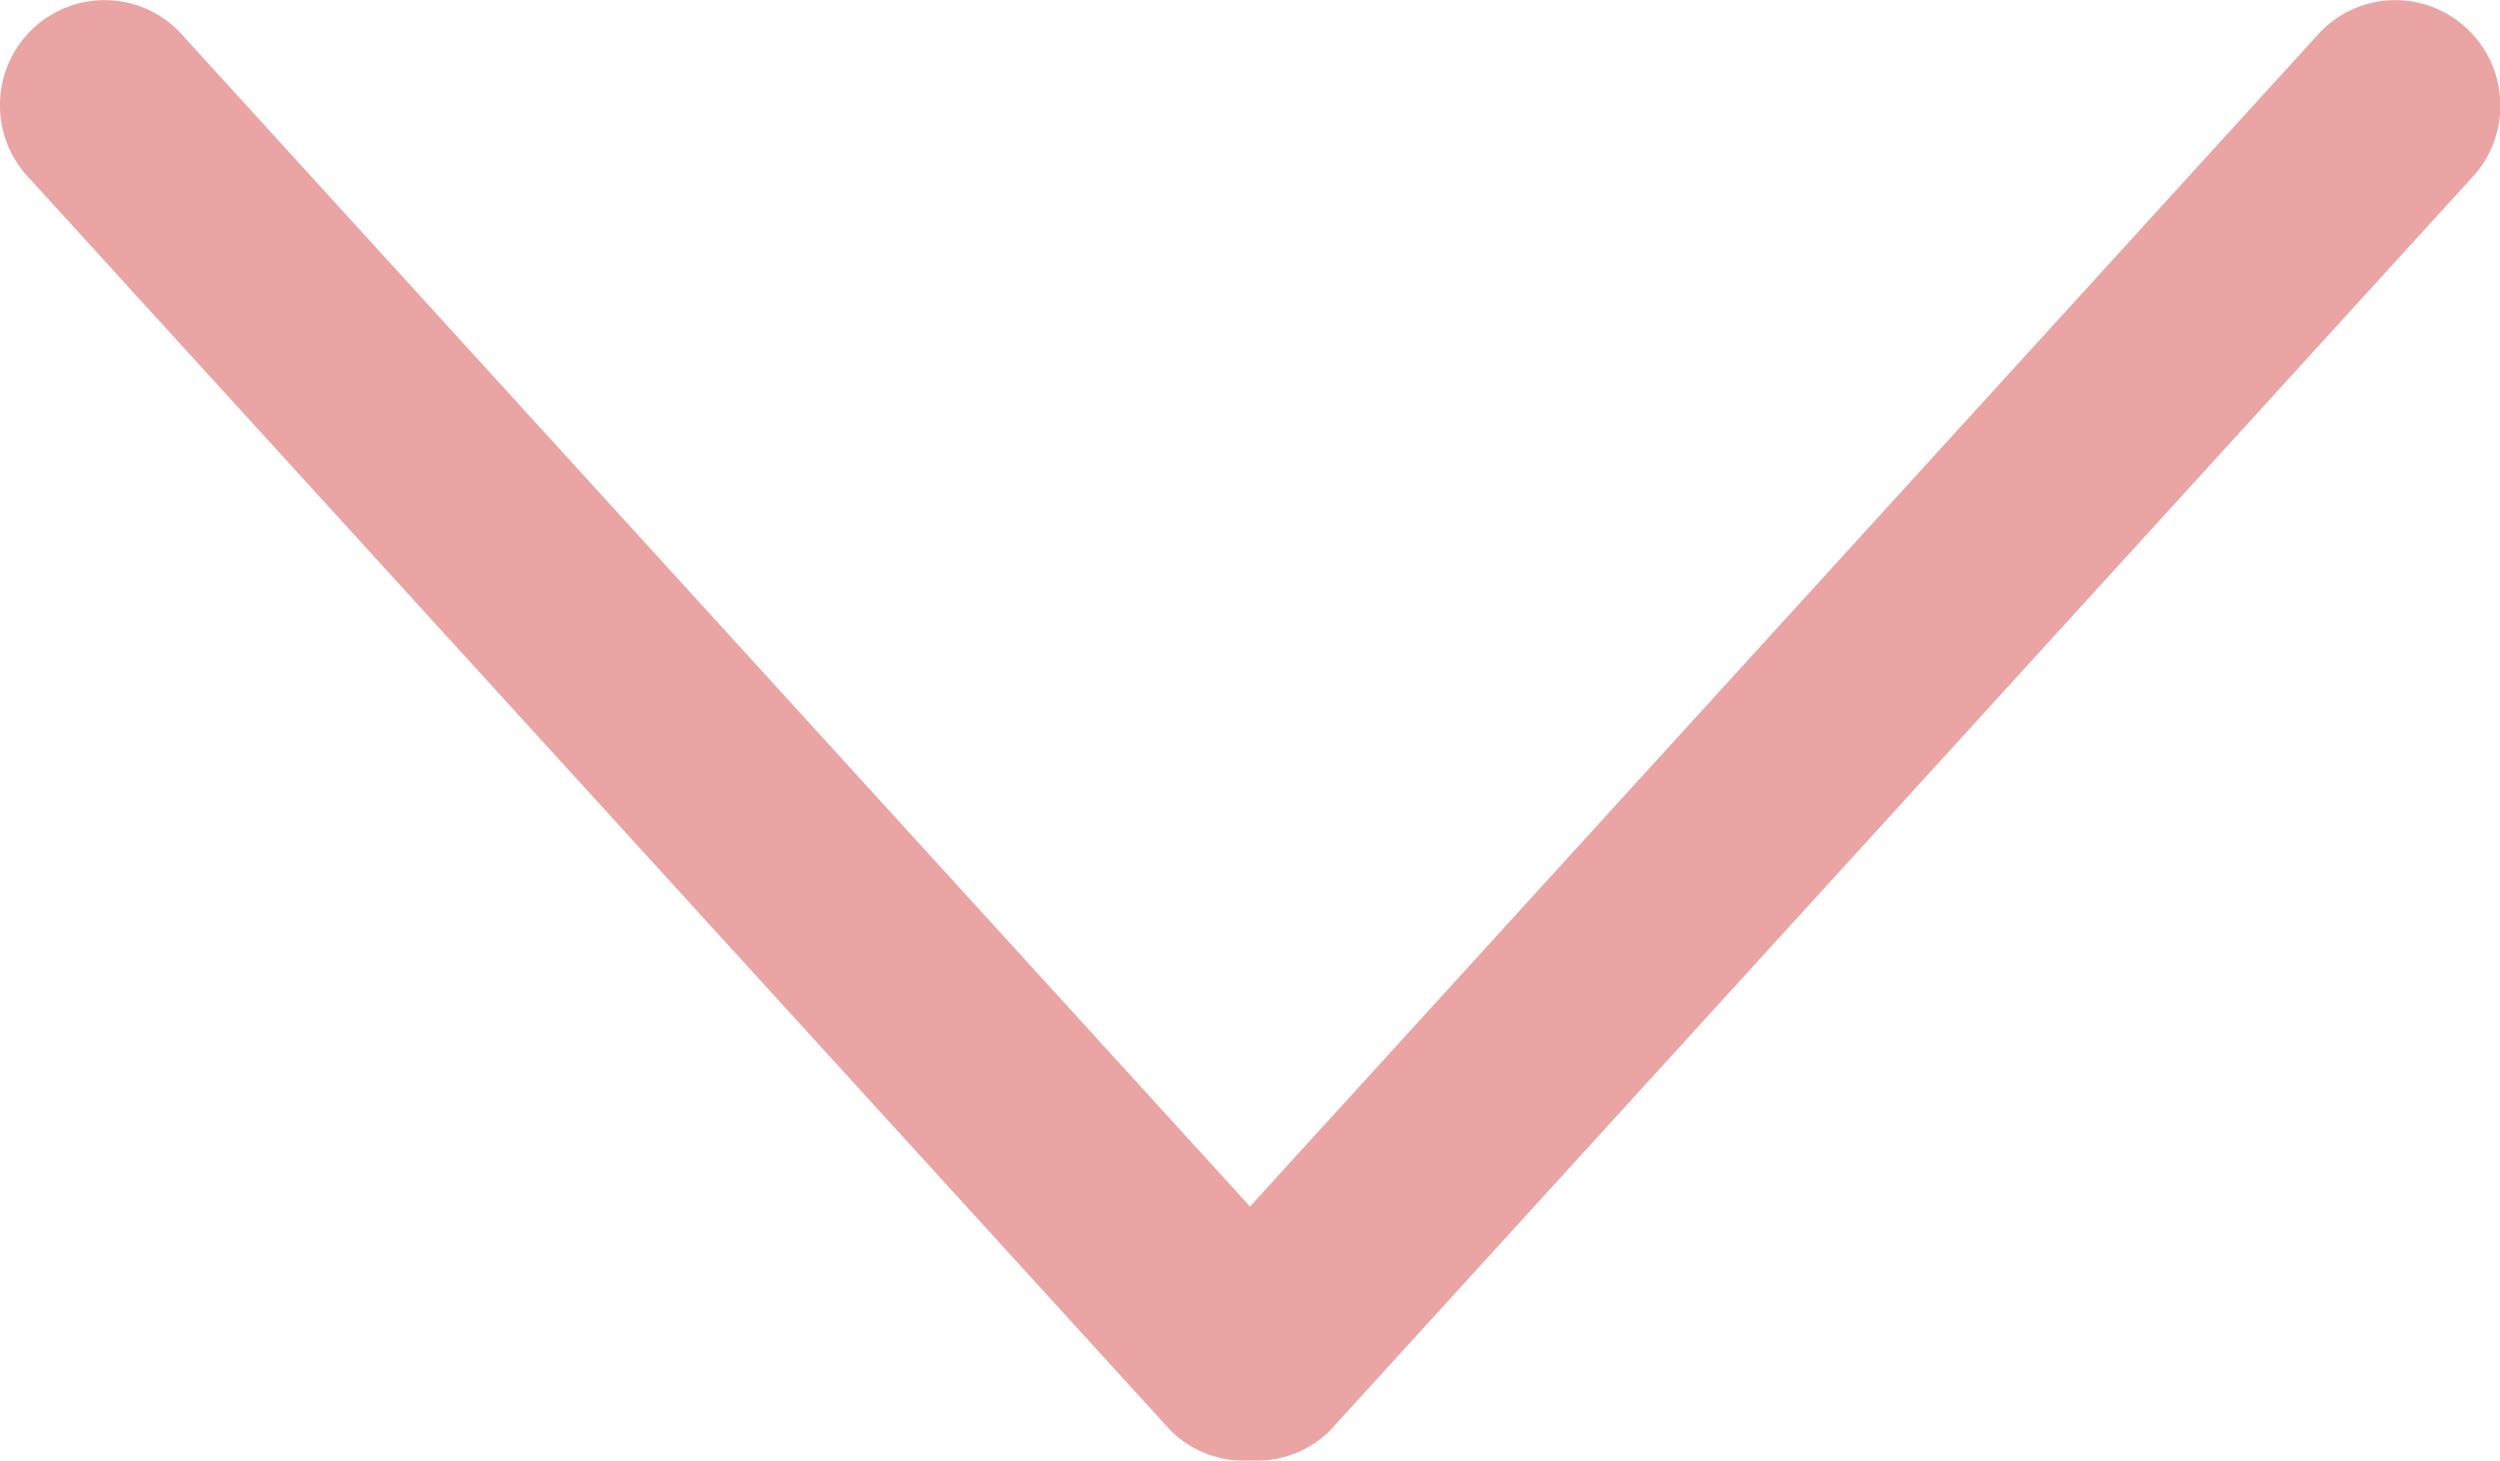
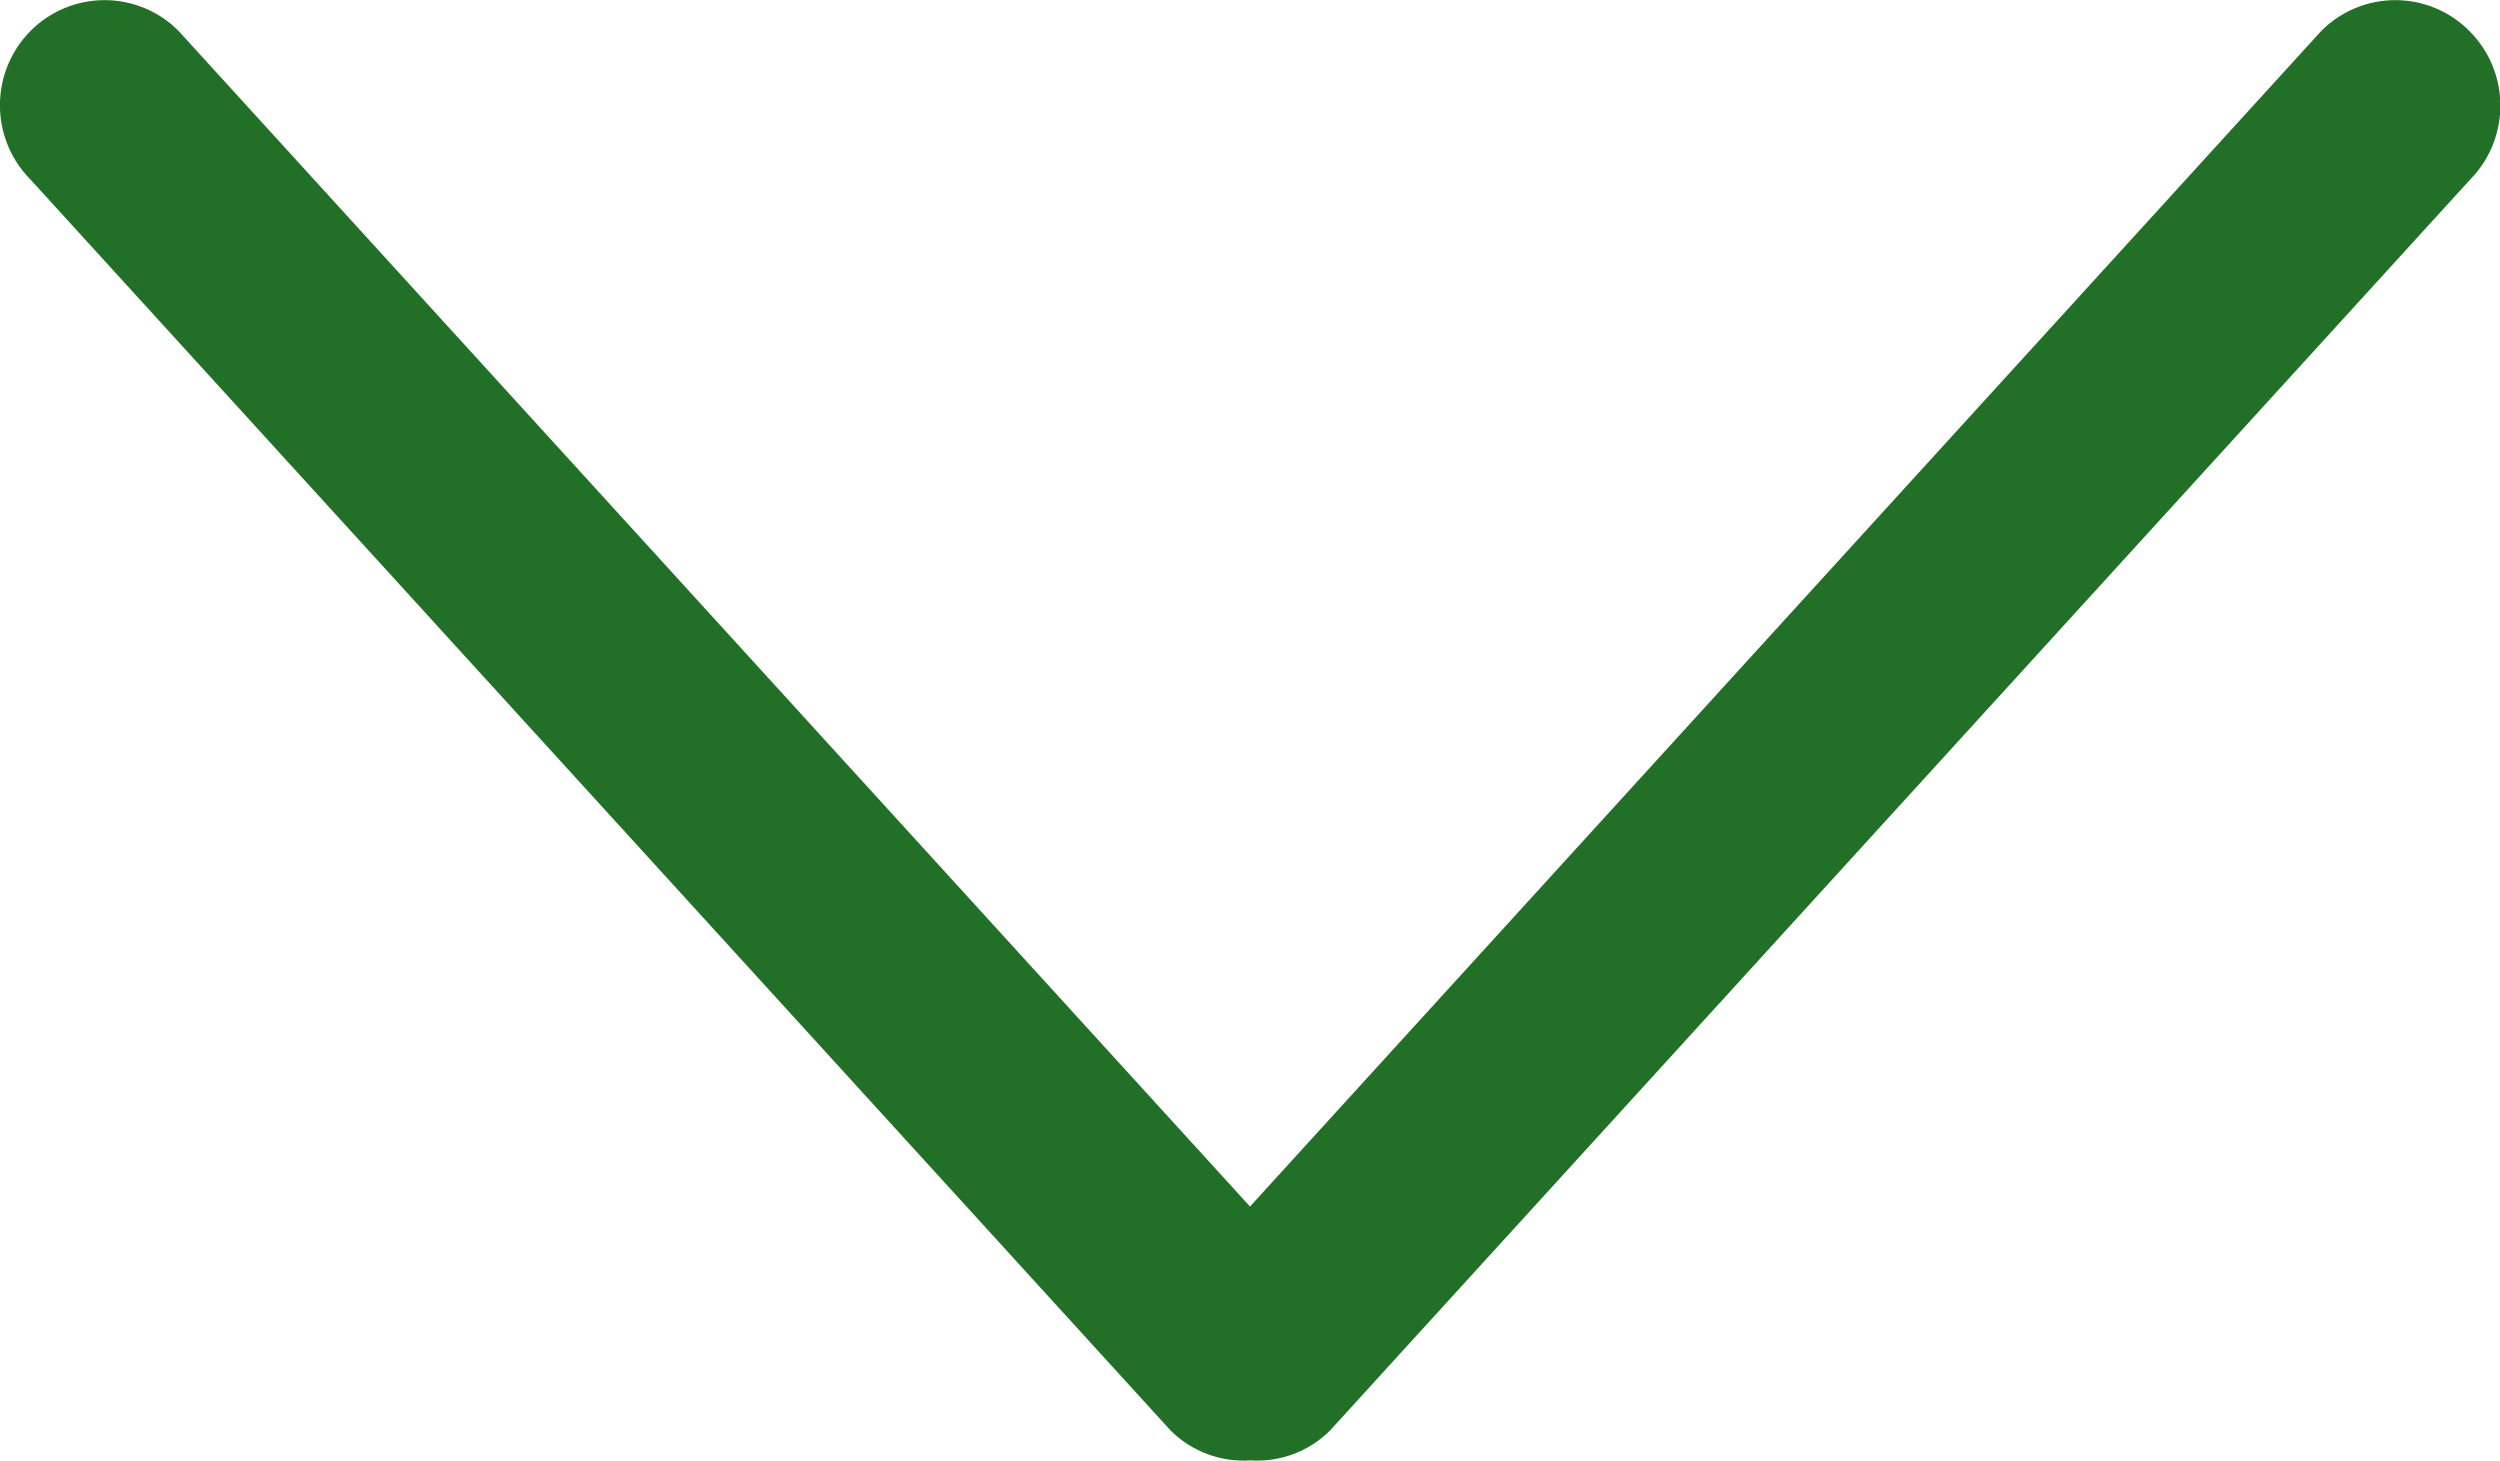
<svg xmlns="http://www.w3.org/2000/svg" width="15.698" height="9.17" viewBox="0 0 15.698 9.17">
  <g id="down-arrow" transform="translate(0 -127.244)">
    <g id="_x31_0_34_" transform="translate(0 127.244)">
      <g id="Group_20" data-name="Group 20">
-         <path id="Path_24" data-name="Path 24" d="M15.505,127.438a.655.655,0,0,0-.929,0l-6.727,7.382-6.728-7.382a.655.655,0,0,0-.929,0,.663.663,0,0,0,0,.934l7.159,7.855a.648.648,0,0,0,.5.187.647.647,0,0,0,.5-.187l7.16-7.856A.662.662,0,0,0,15.505,127.438Z" transform="translate(0 -127.244)" fill="#eaa4a4" />
+         <path id="Path_24" data-name="Path 24" d="M15.505,127.438a.655.655,0,0,0-.929,0l-6.727,7.382-6.728-7.382a.655.655,0,0,0-.929,0,.663.663,0,0,0,0,.934l7.159,7.855a.648.648,0,0,0,.5.187.647.647,0,0,0,.5-.187l7.16-7.856A.662.662,0,0,0,15.505,127.438Z" transform="translate(0 -127.244)" fill="#227027" />
      </g>
    </g>
  </g>
</svg>
